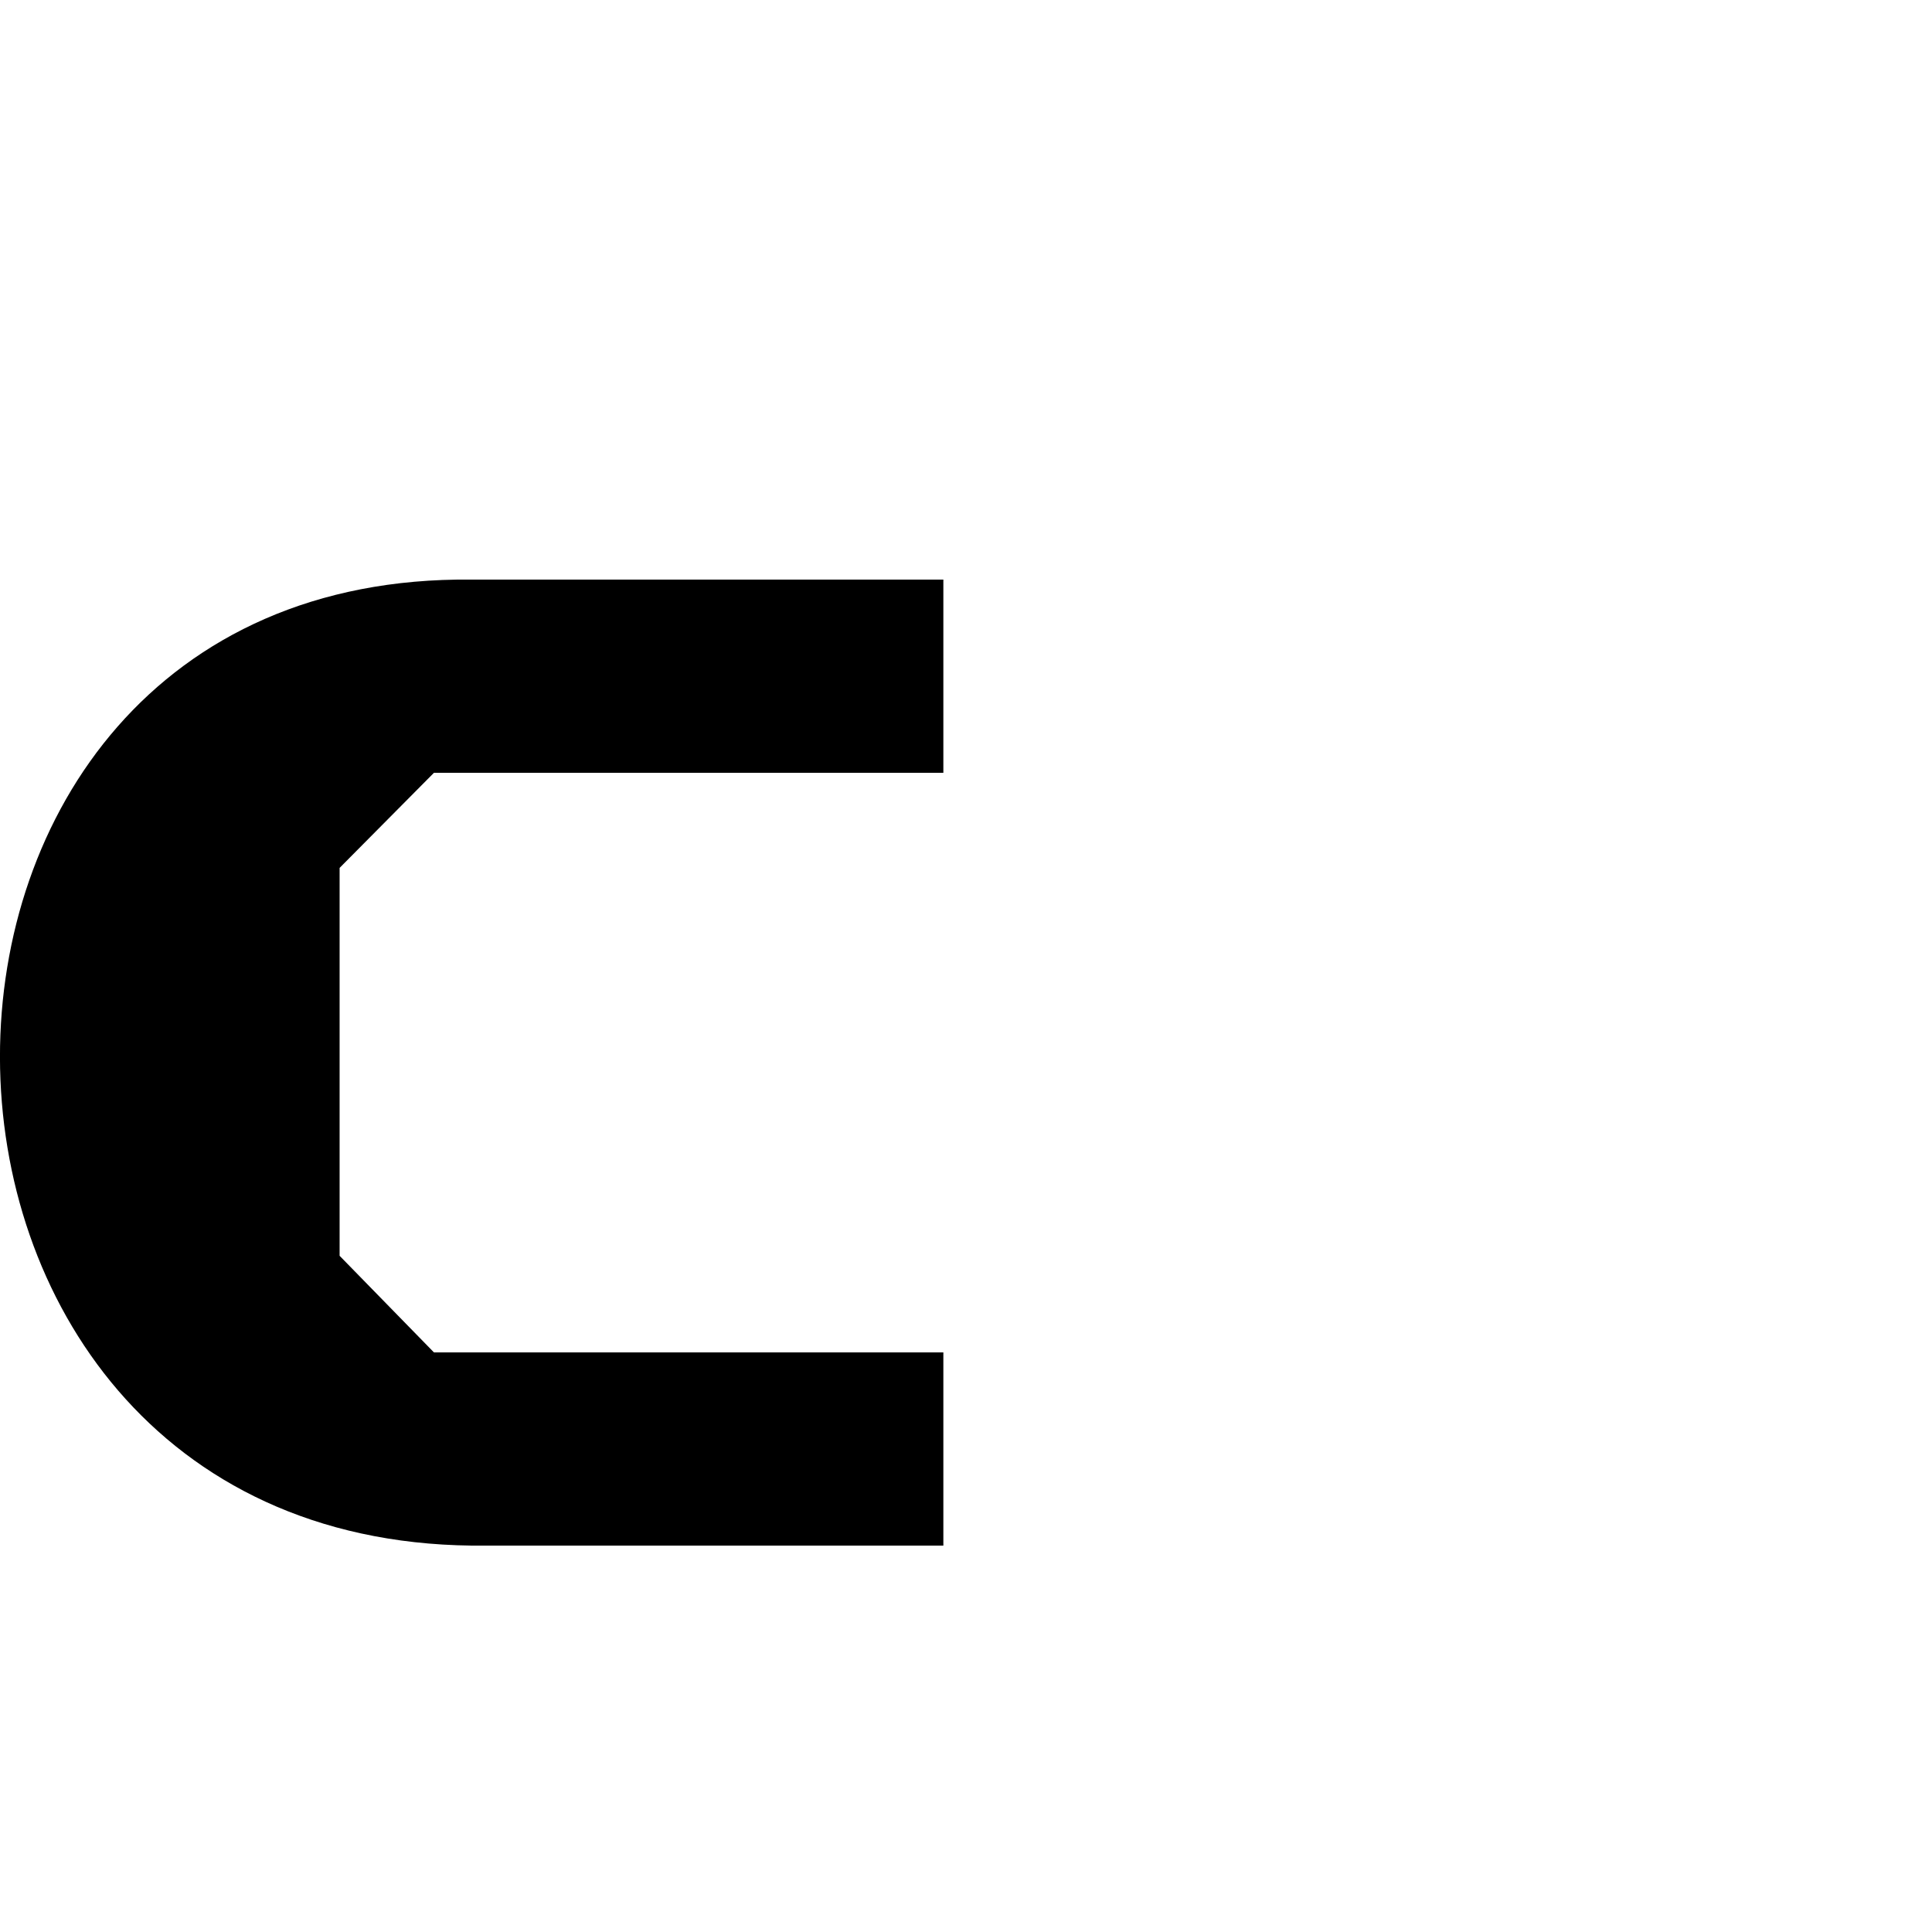
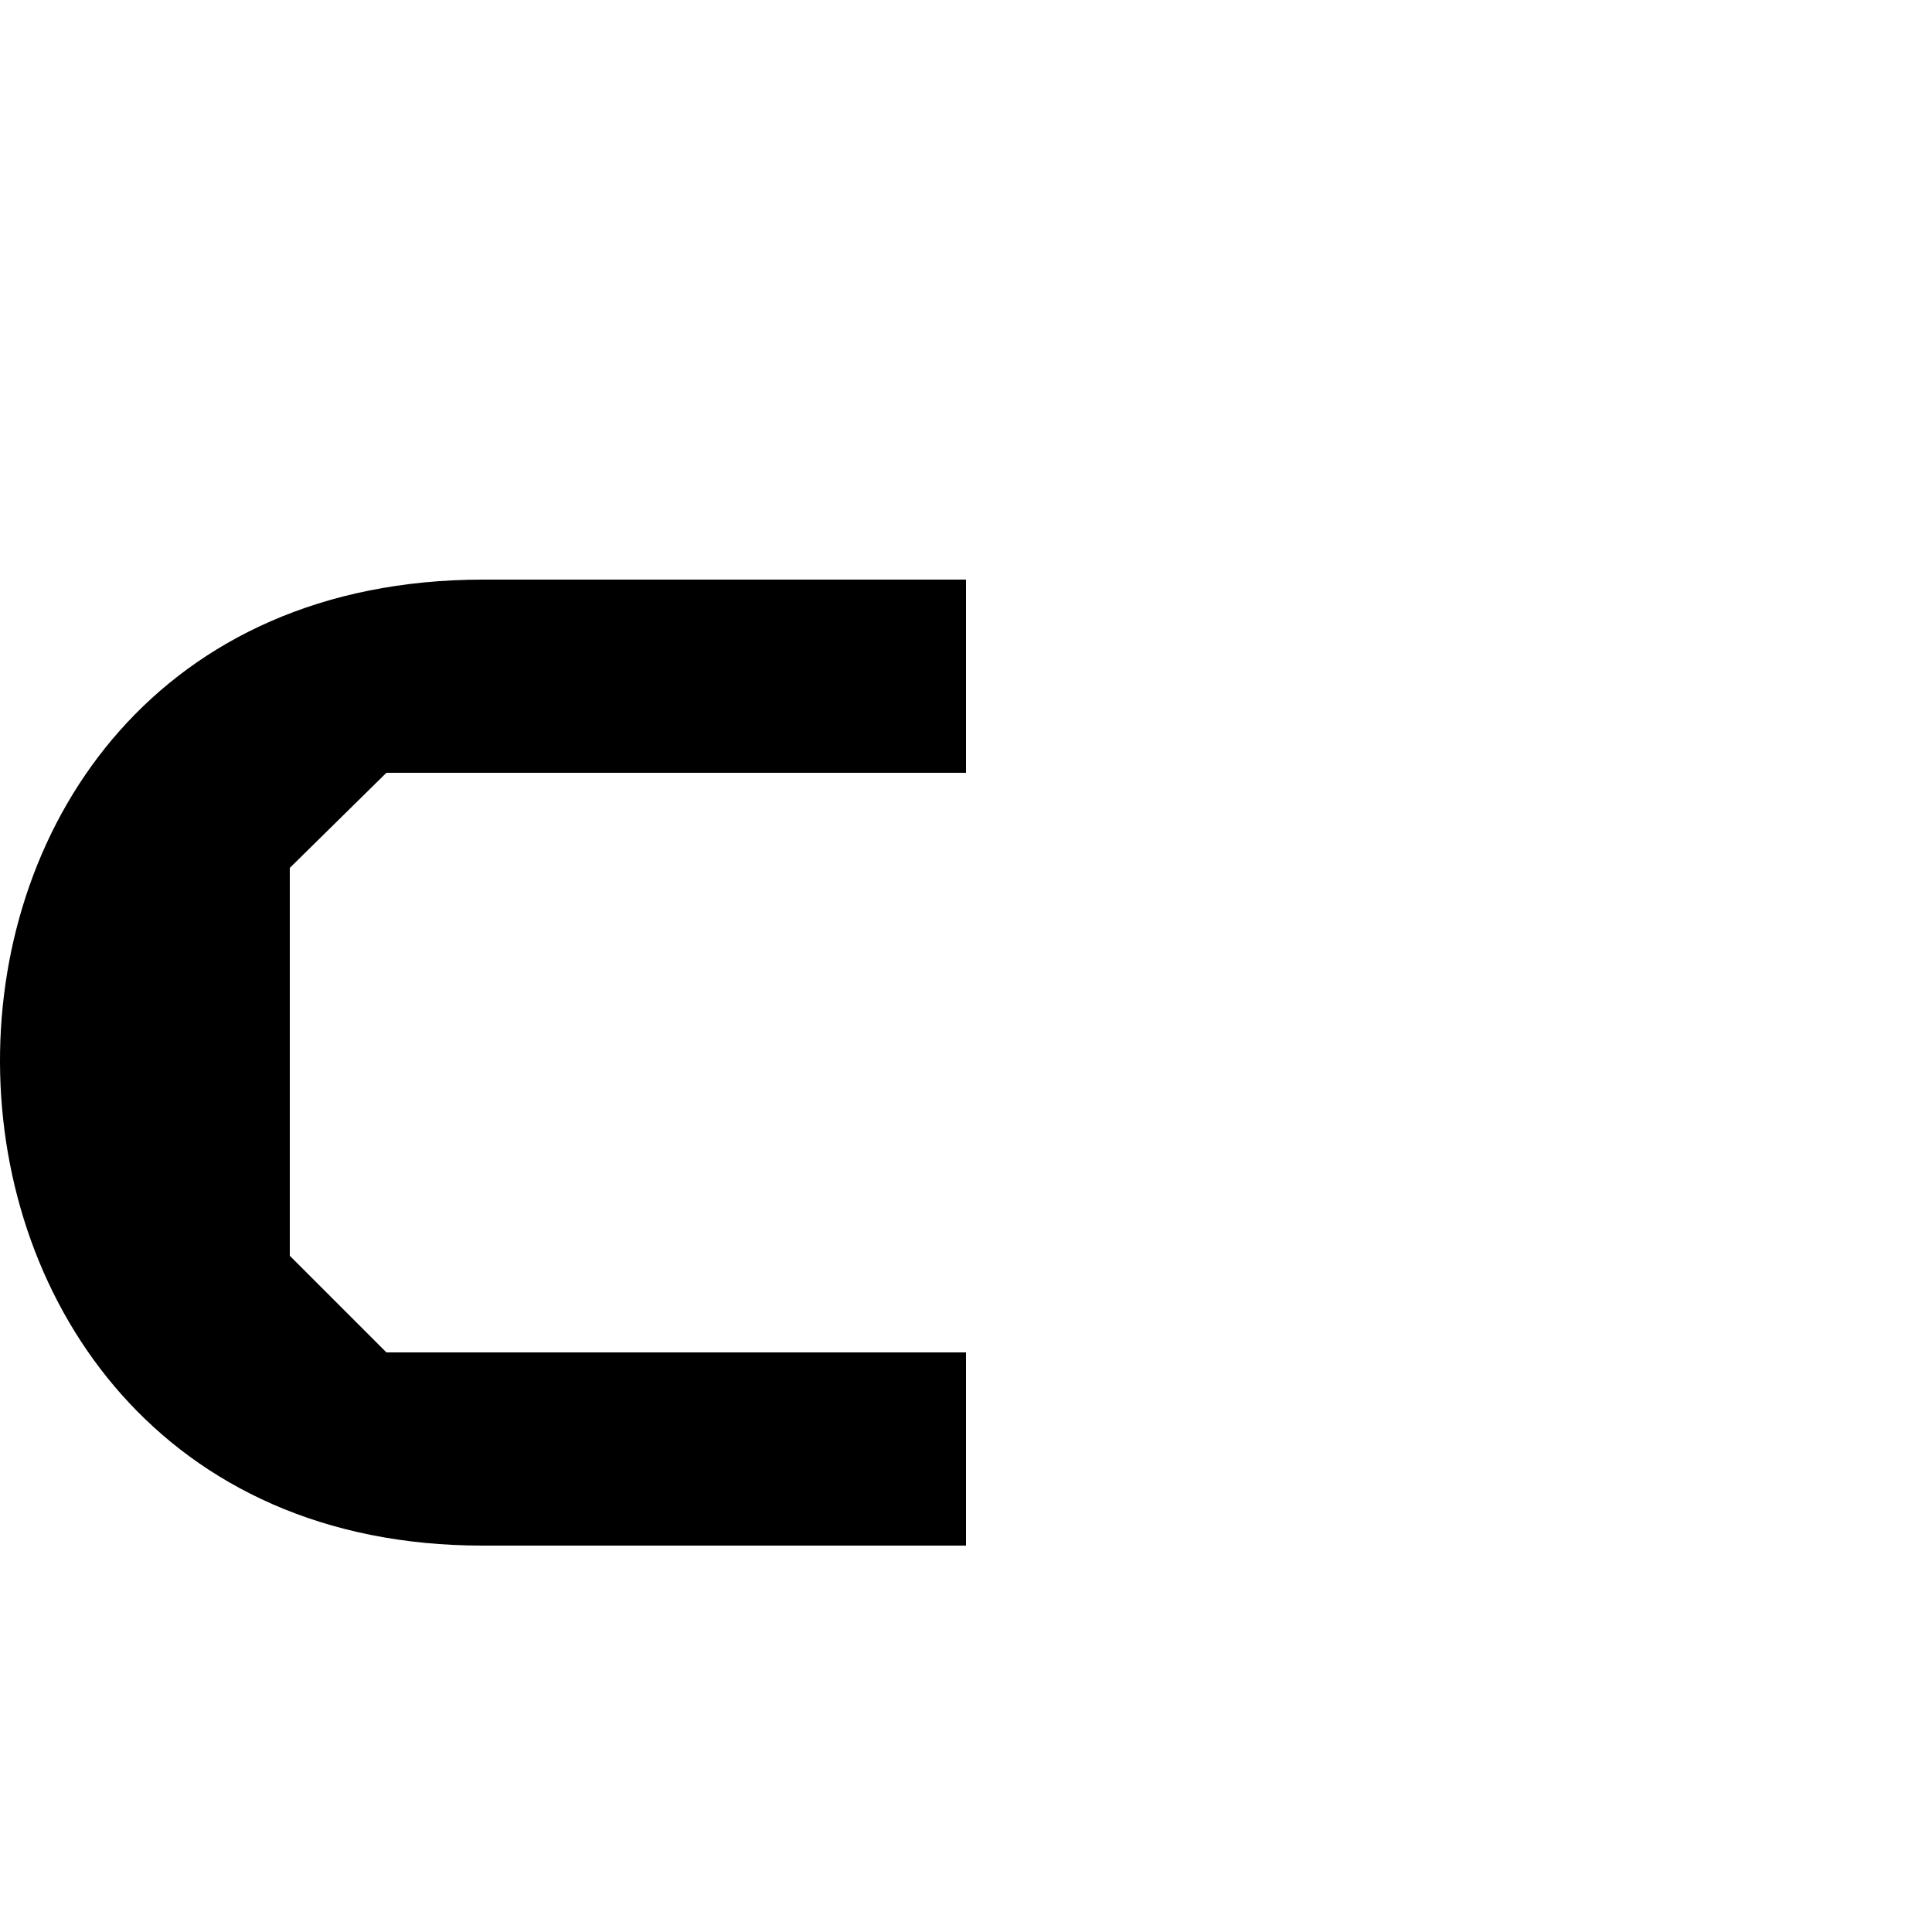
<svg xmlns="http://www.w3.org/2000/svg" height="1024" width="1024" version="1.1" id="svg4375" viewBox="0 0 1024 1024" xml:space="preserve">
  <defs id="defs4">
    <linearGradient id="linearGradient8000">
      <stop style="stop-color:#000000;stop-opacity:1;" offset="0" id="stop7998" />
    </linearGradient>
    <clipPath clipPathUnits="userSpaceOnUse" id="clipPath6029">
      <g id="use6031" />
    </clipPath>
  </defs>
  <g id="layer1" style="display:inline">
-     <path style="display:inline;fill:#000000" d="m 250,307.2 h 250 v 102.4 l -270,0 -50,50.4 v 205.6 l 50,51.2 270,0 V 819.2 H 250 c -332.724,-3.83 -333.987,-515.642 0,-512 z" id="path21299" />
+     <path style="display:inline;fill:#000000" d="m 256,307.2 256,0 v 102.4 l -307.2,0 -51.2,50.4 v 205.6 l 51.2,51.2 307.2,0 V 819.2 H 256 c -339.184,0.262 -343.481,-511.737 0,-512 z" id="path21299" />
  </g>
</svg>
